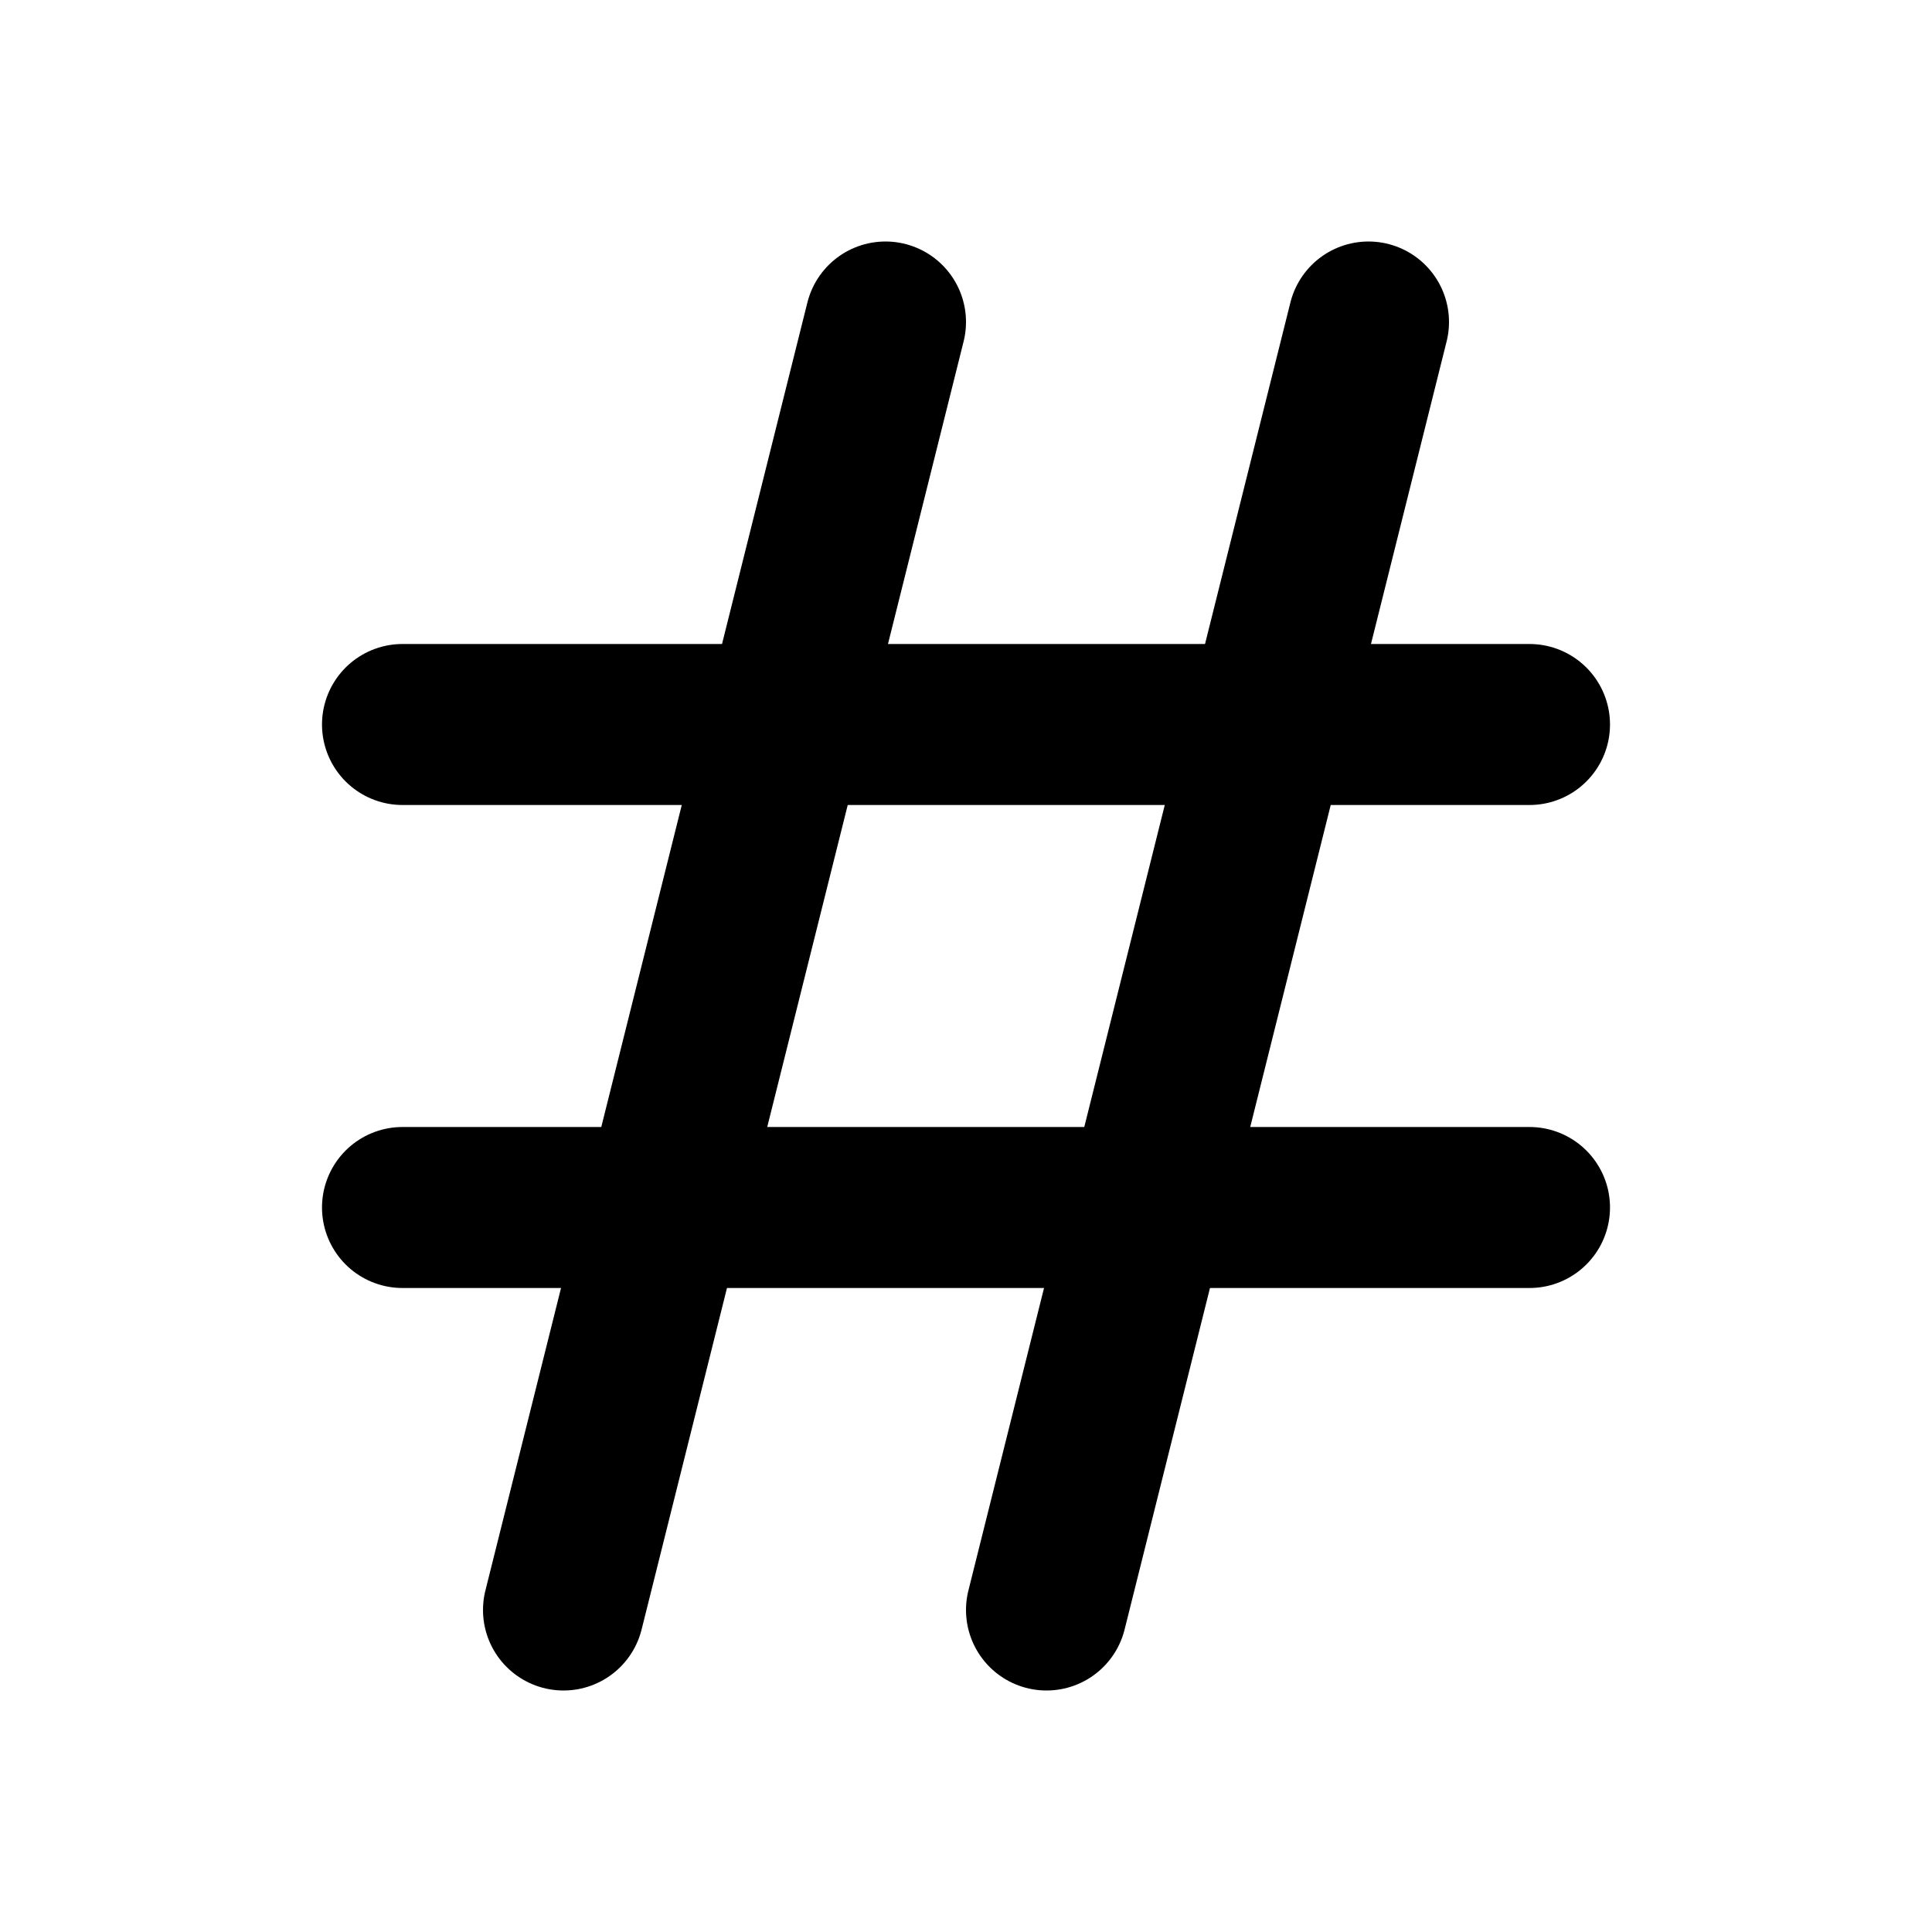
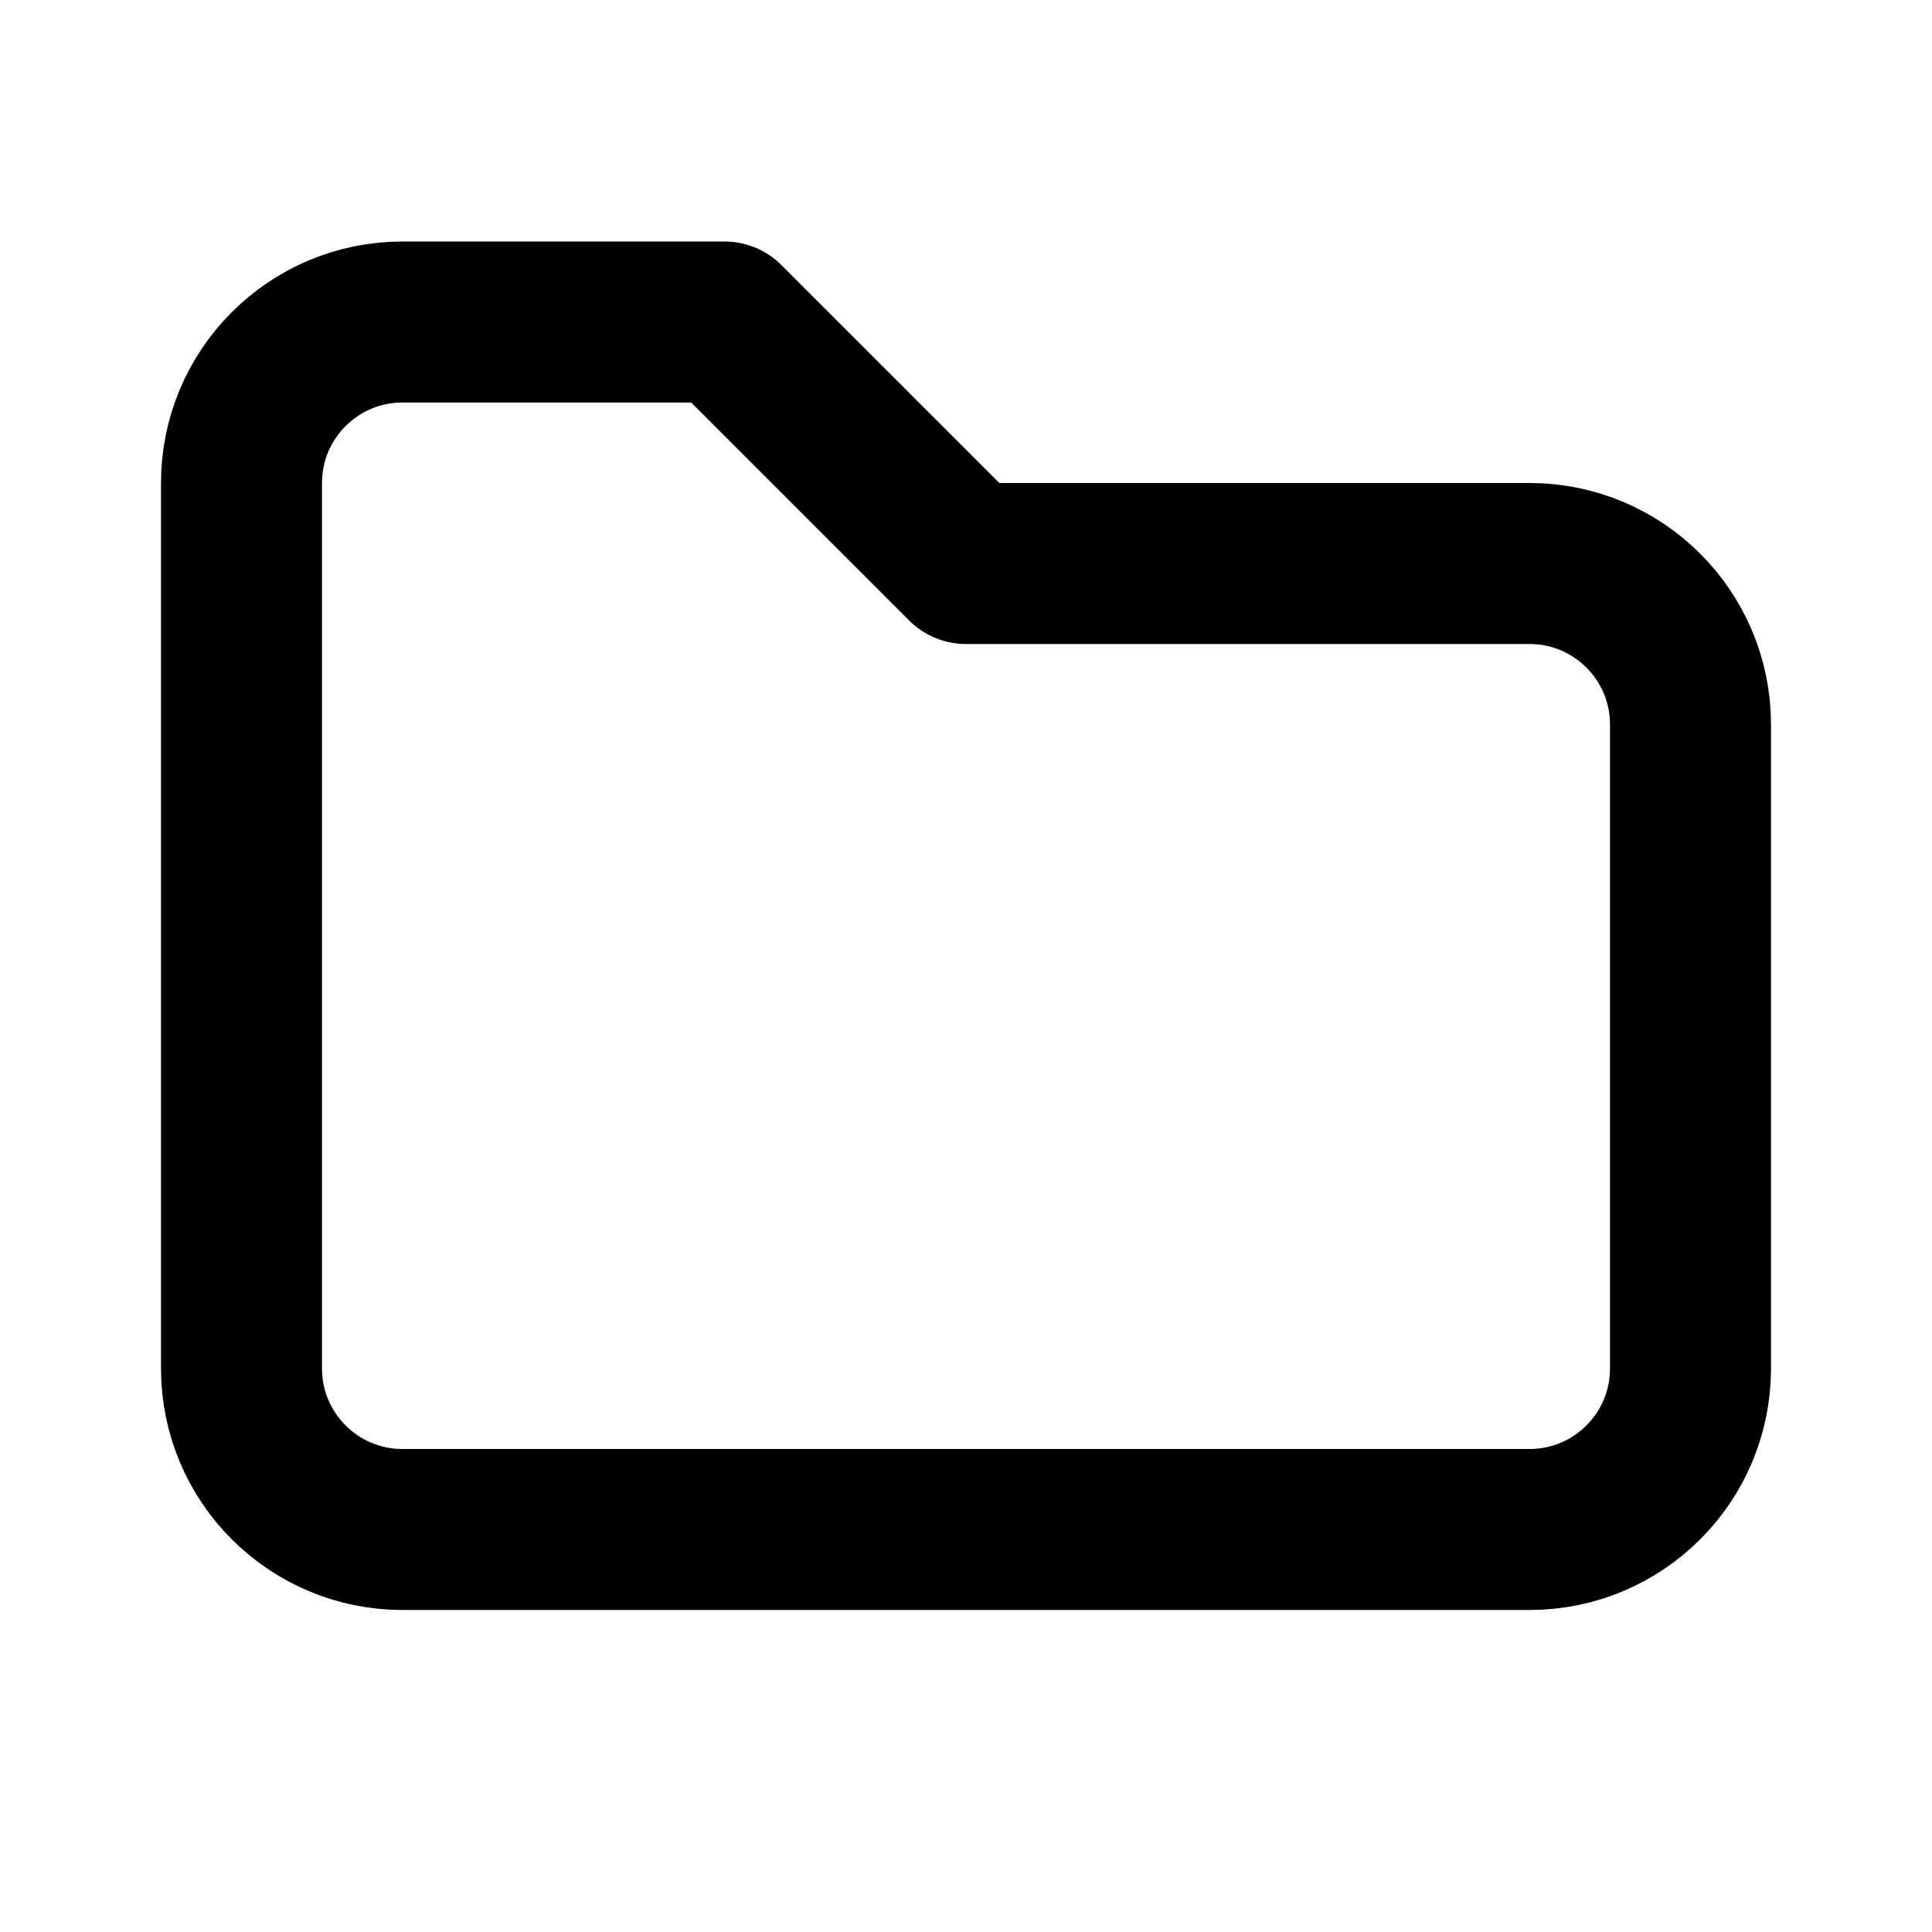
- <svg xmlns="http://www.w3.org/2000/svg" class="icon icon-tabler icon-tabler-hash" width="24" height="24" viewBox="0 0 24 24" stroke-width="2" stroke="currentColor" fill="none" stroke-linecap="round" stroke-linejoin="round">
-   <path stroke="none" d="M0 0h24v24H0z" />
-   <line x1="5" y1="9" x2="19" y2="9" />
-   <line x1="5" y1="15" x2="19" y2="15" />
-   <line x1="11" y1="4" x2="7" y2="20" />
-   <line x1="17" y1="4" x2="13" y2="20" />
+ <svg xmlns="http://www.w3.org/2000/svg" width="24" height="24" viewBox="0 0 24 24" fill="none" stroke="currentColor" stroke-width="2" stroke-linecap="round" stroke-linejoin="round" class="icon icon-tabler icons-tabler-outline icon-tabler-folder">
+   <path stroke="none" d="M0 0h24v24H0z" fill="none" />
+   <path d="M5 4h4l3 3h7a2 2 0 0 1 2 2v8a2 2 0 0 1 -2 2h-14a2 2 0 0 1 -2 -2v-11a2 2 0 0 1 2 -2" />
</svg>
